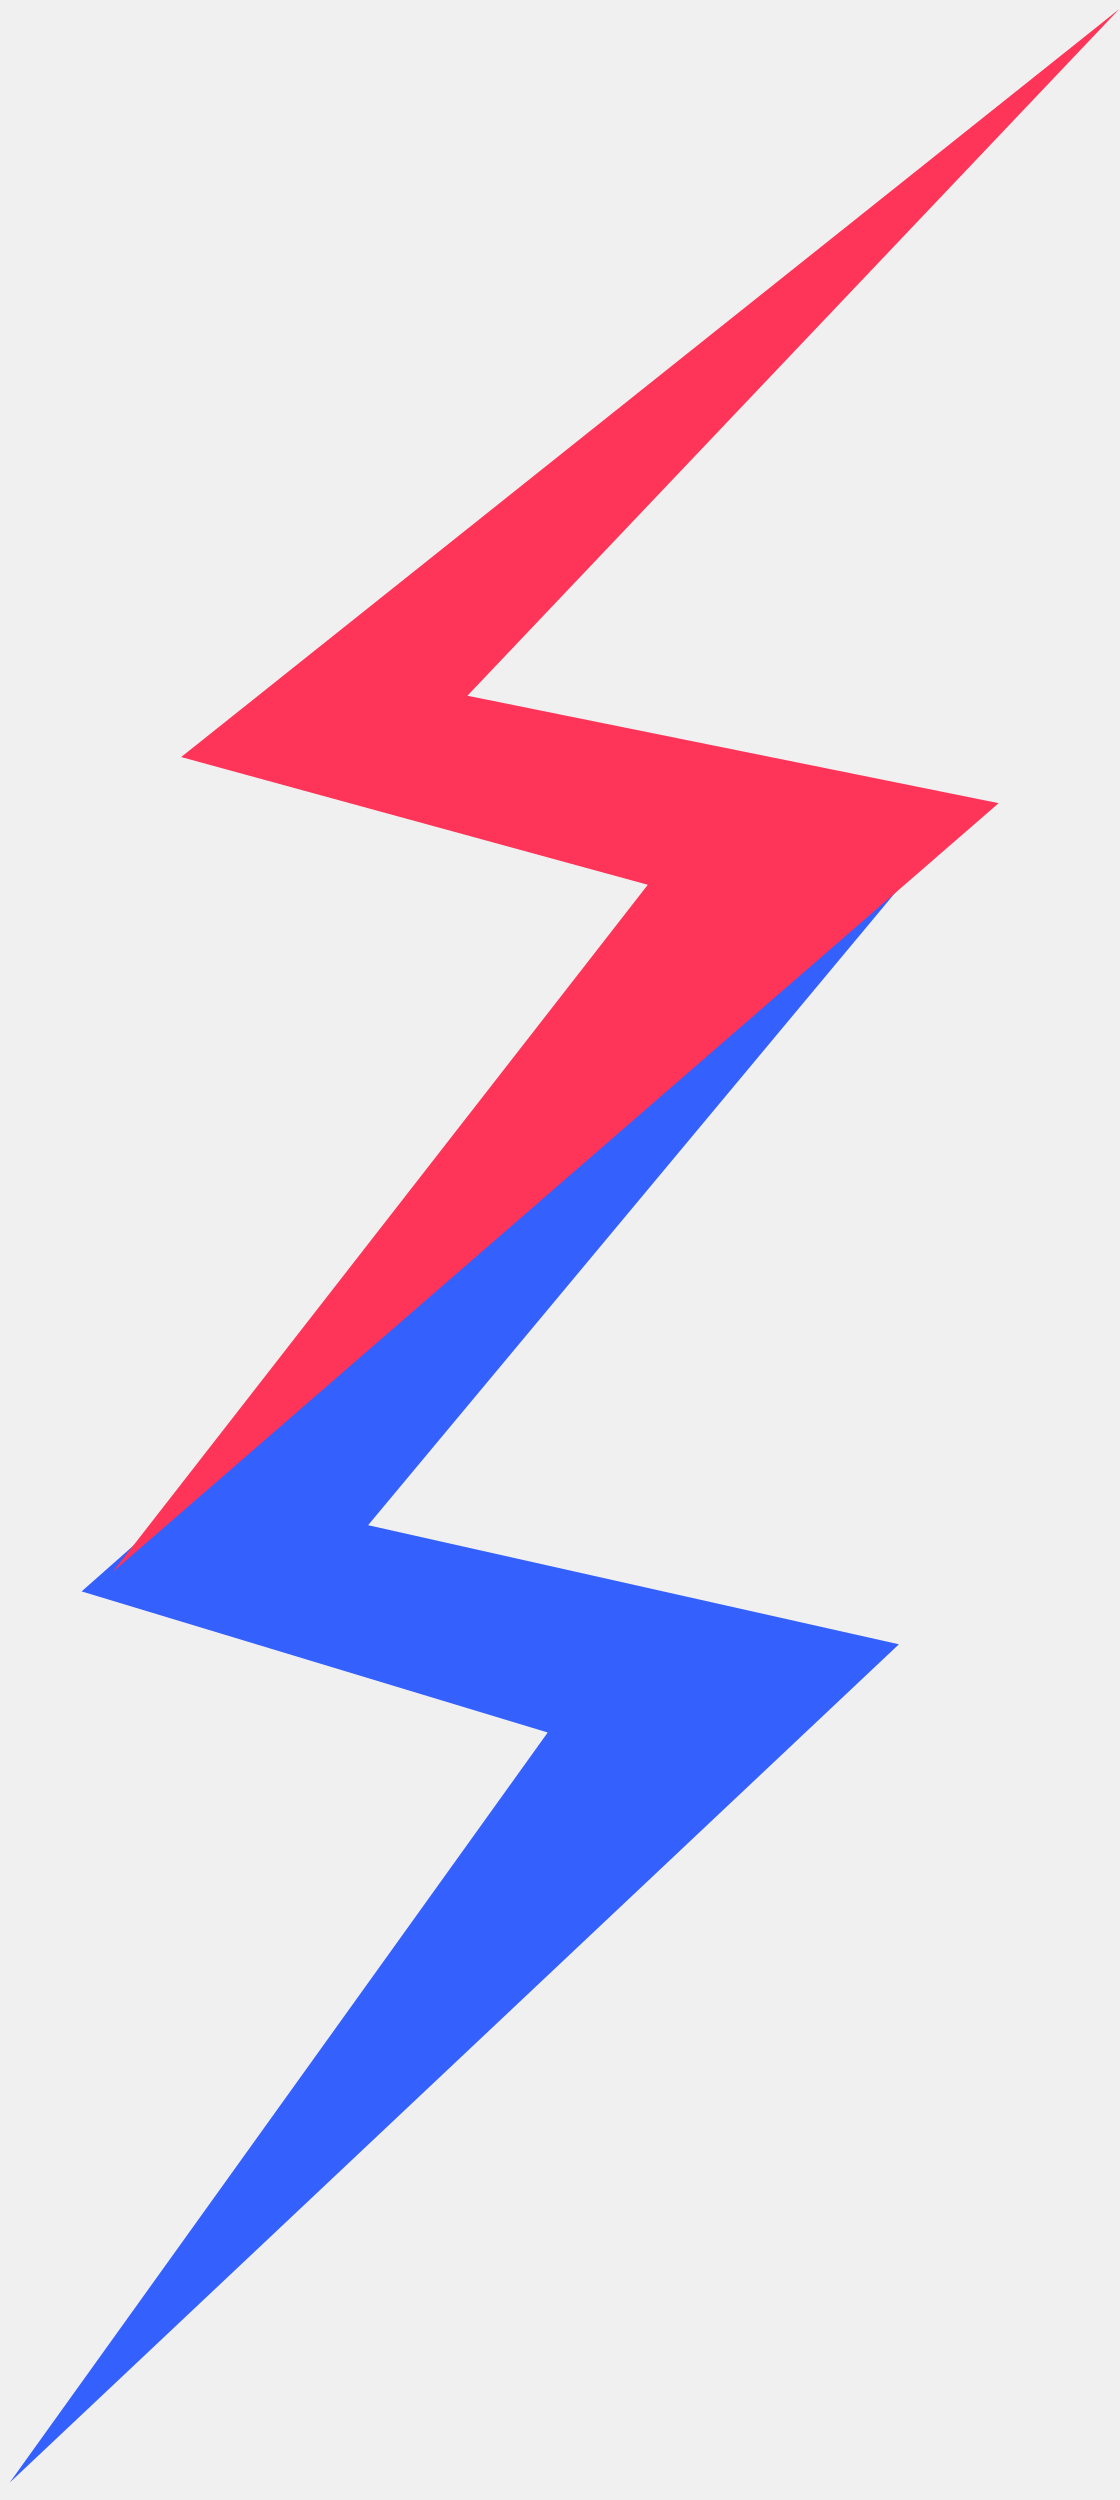
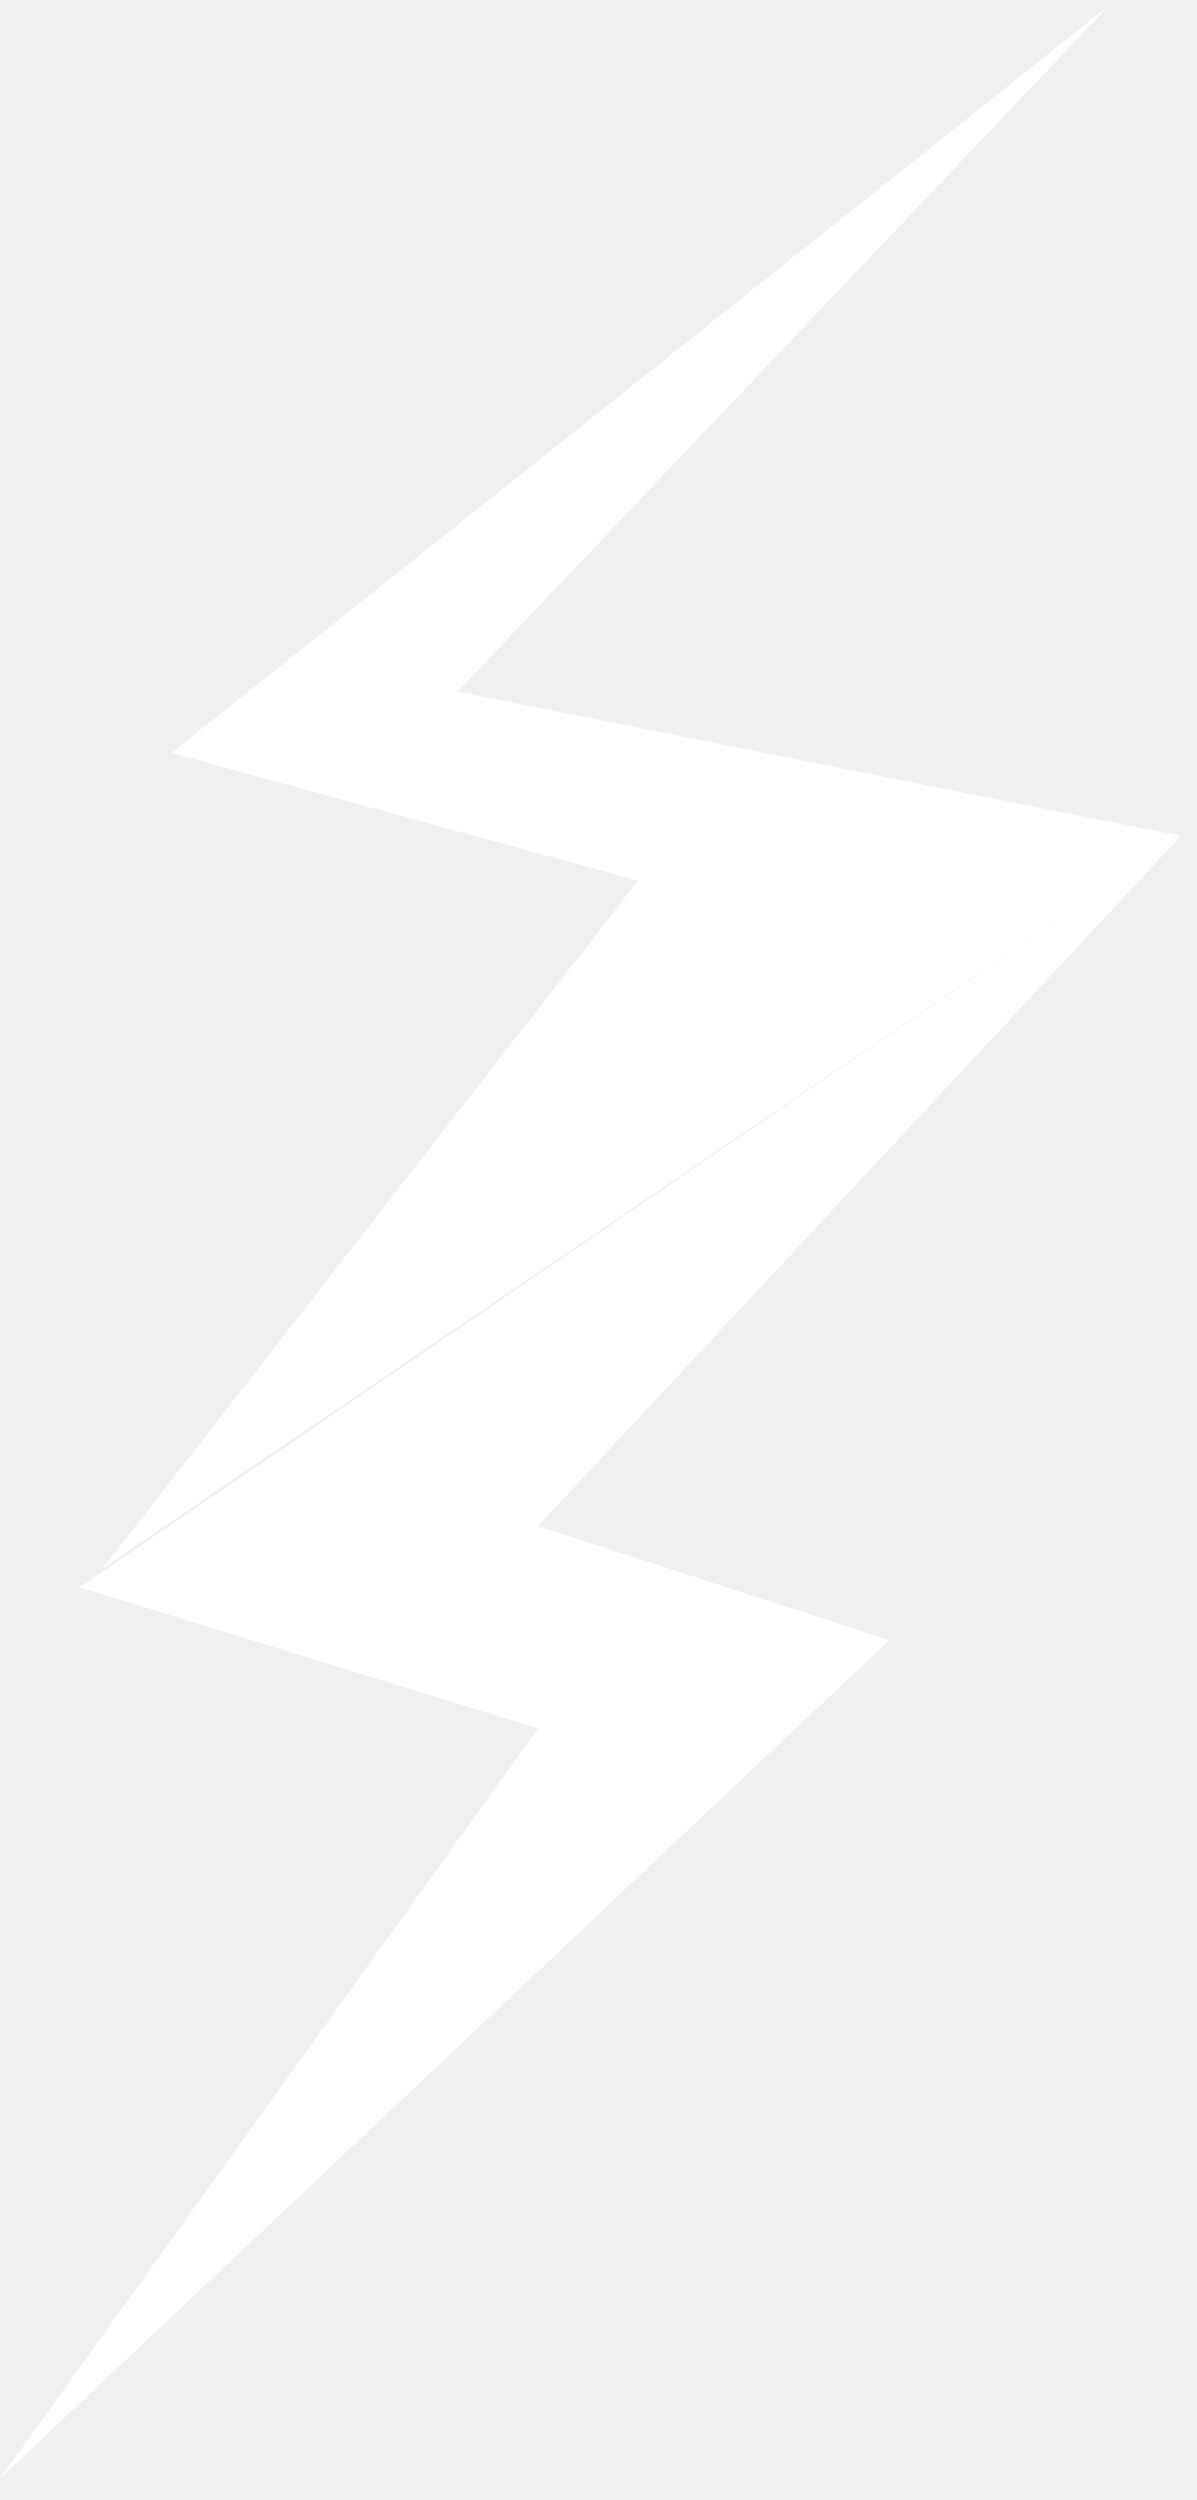
- <svg xmlns="http://www.w3.org/2000/svg" width="73" height="163" viewBox="0 0 73 163" fill="none">
-   <path d="M62.552 53.182L24 99.443L58.608 107.209L0.63 161.867L35.71 112.959L5.32 103.76L62.552 53.182Z" fill="#3460FE" />
-   <path d="M72.98 0.588L30.473 45.362L65.11 52.368L7.344 102.499L42.235 57.688L11.81 49.36L72.98 0.588Z" fill="#FE3458" />
+ <svg xmlns="http://www.w3.org/2000/svg" width="78" height="163" viewBox="0 0 78 163" fill="none">
+   <path d="M77 54.5L35.08 99.5L57.978 106.94L-2.6617e-05 161.598L35.08 112.69L5.191 103.491L77 54.5Z" fill="#fff" />
+   <path d="M72.35 0.319L29.843 45.093L77 54.5L6.714 102.23L41.605 57.419L11.18 49.091L72.35 0.319Z" fill="#fff" />
</svg>
